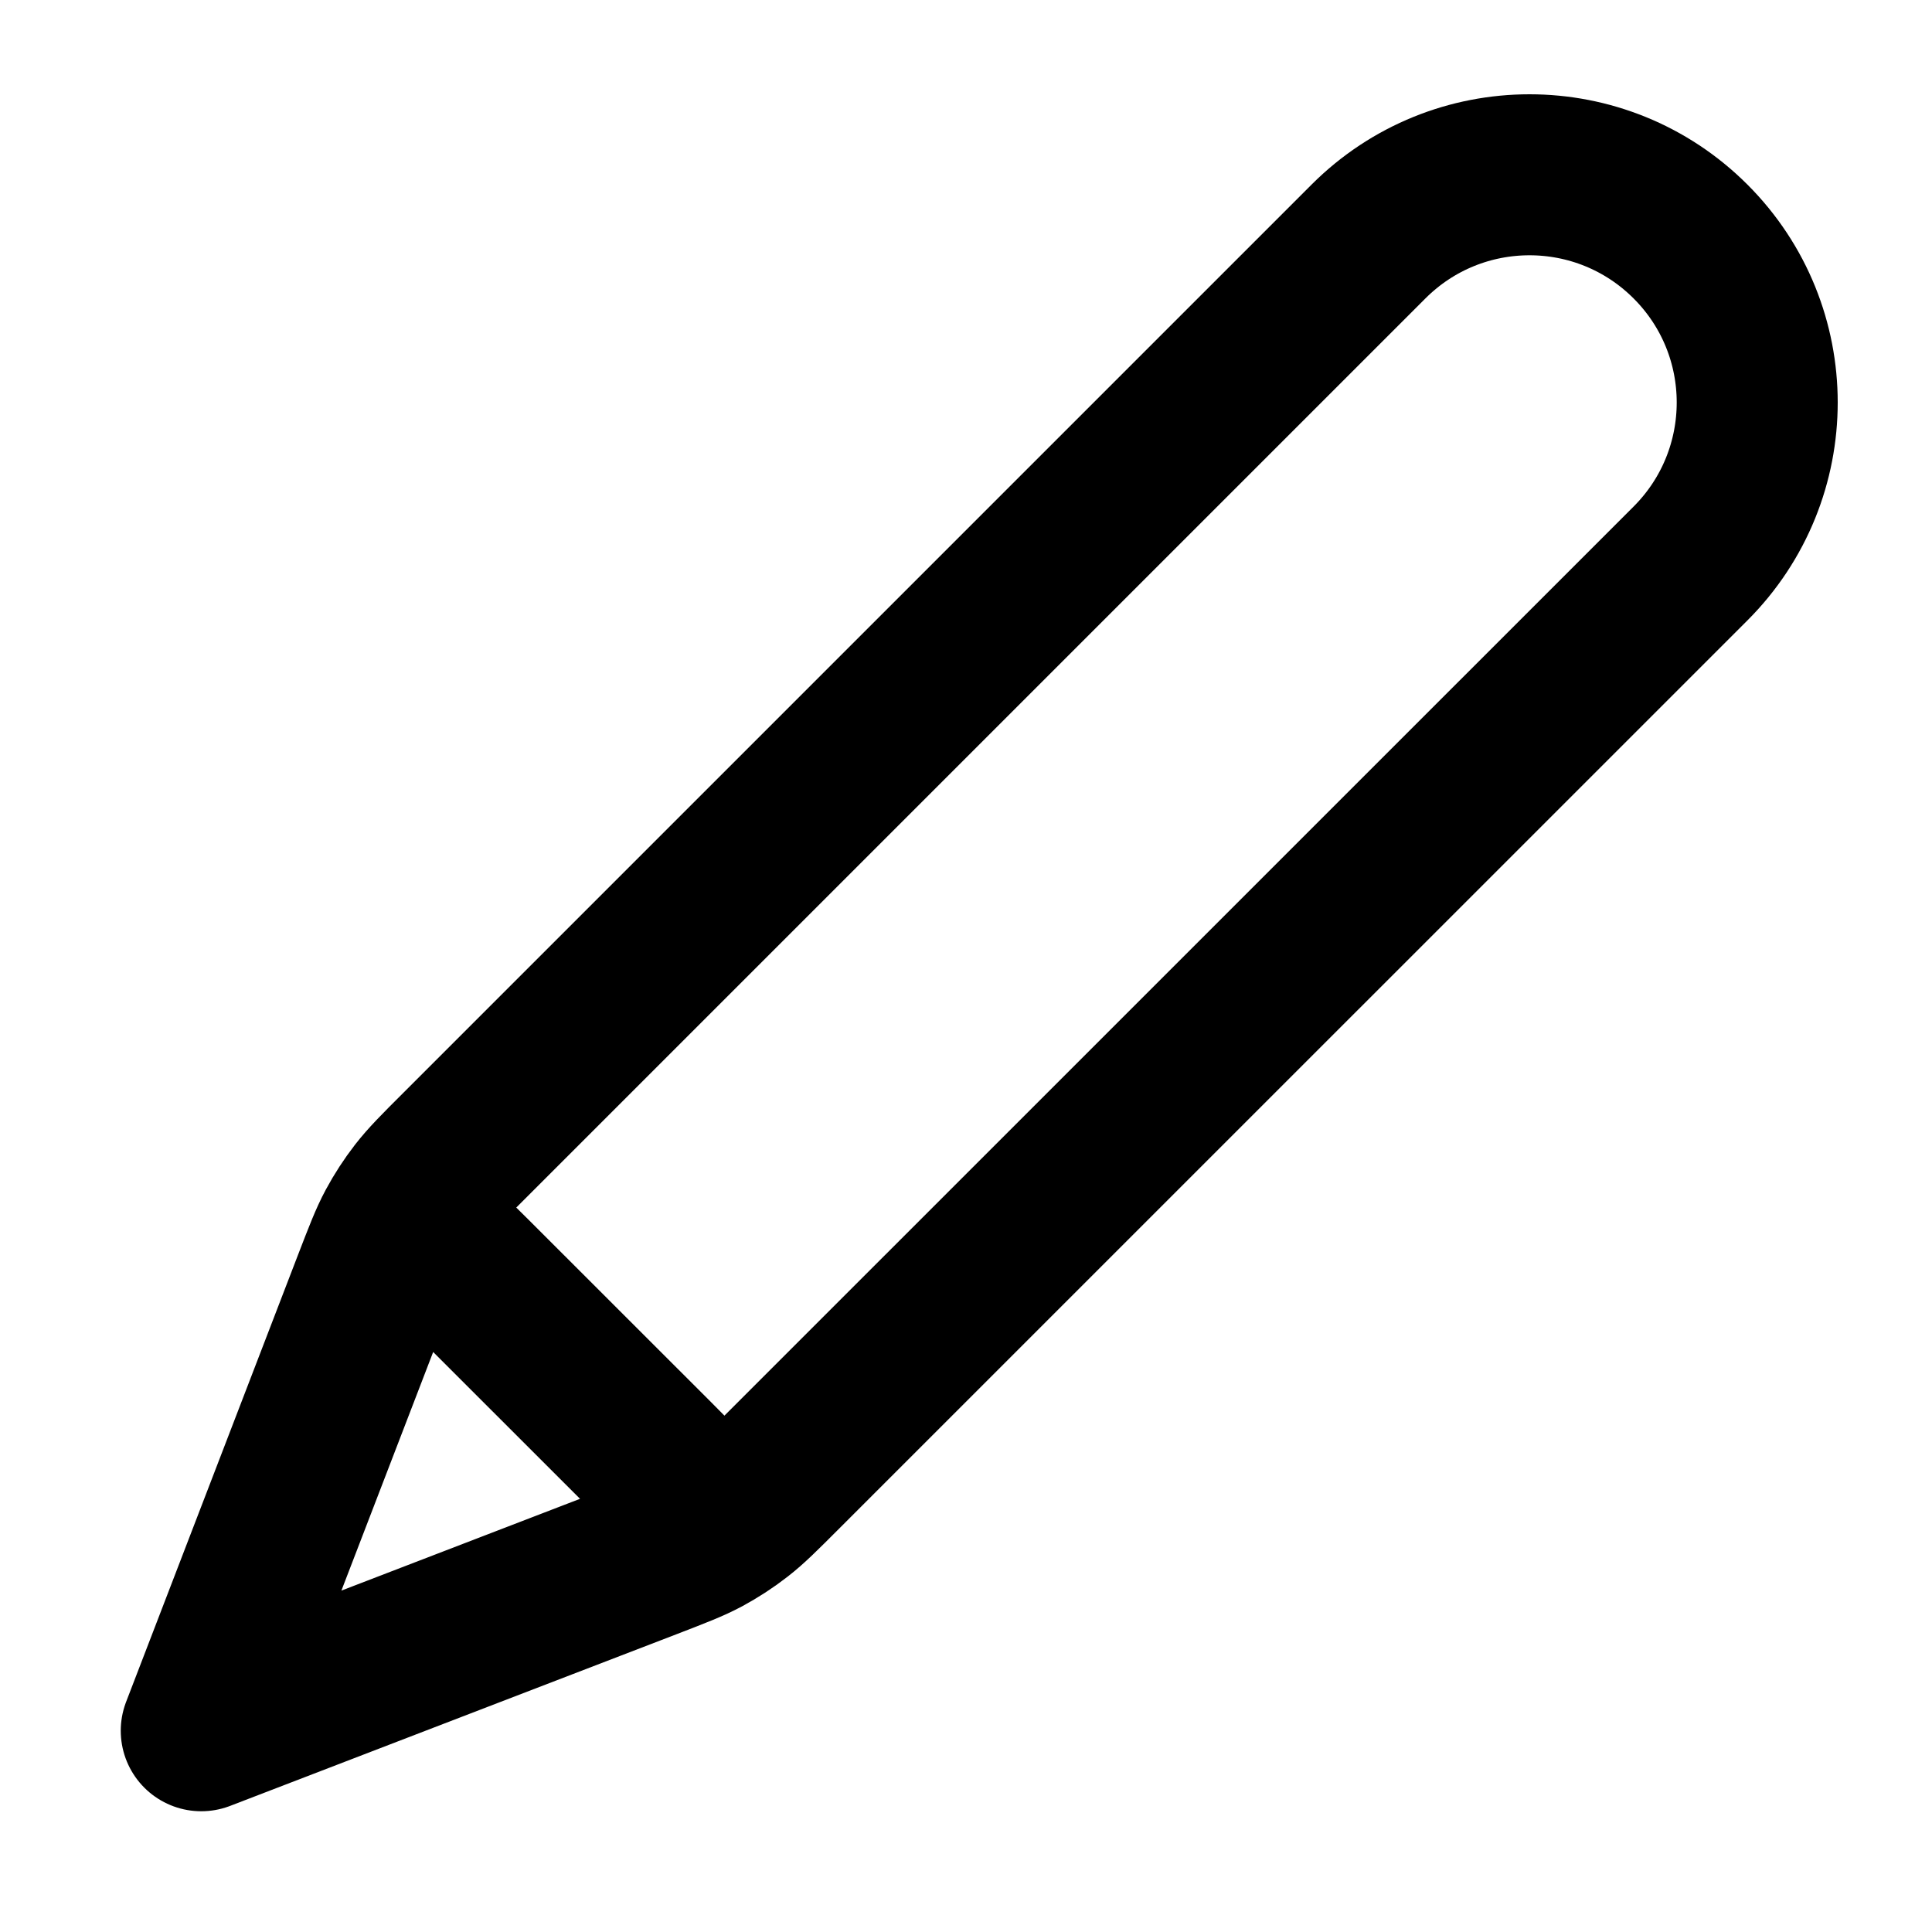
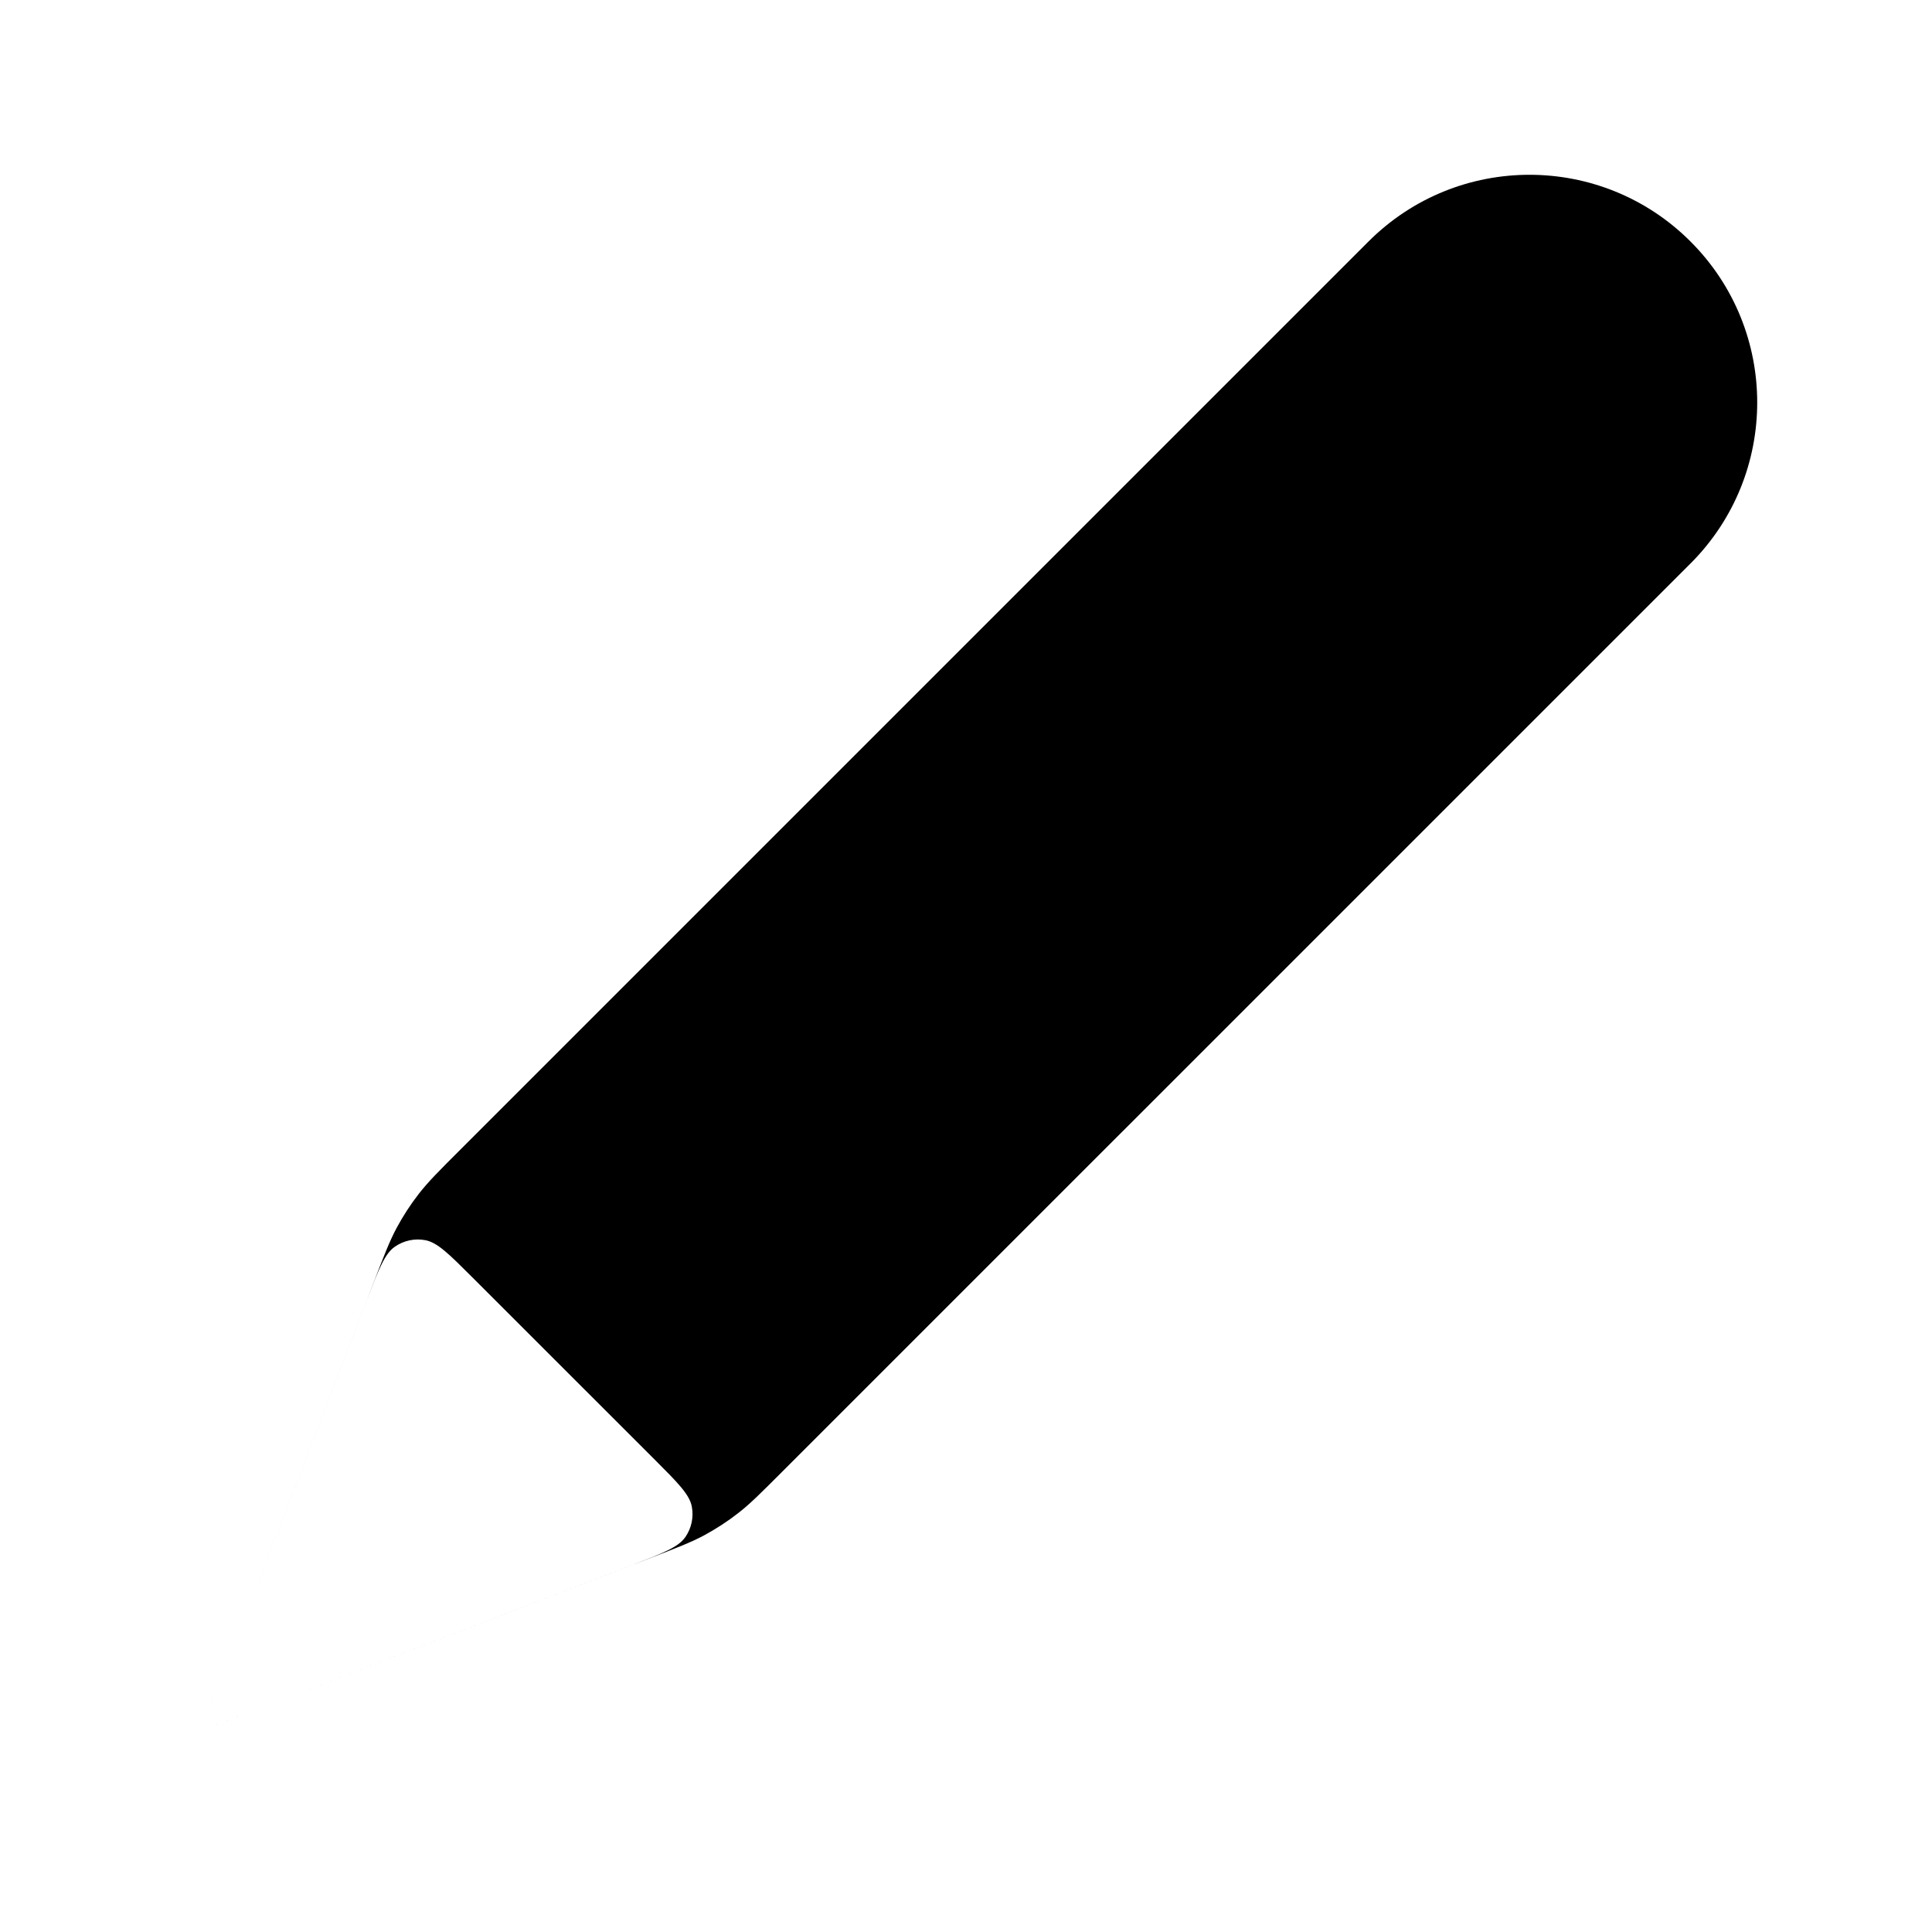
- <svg xmlns="http://www.w3.org/2000/svg" width="800px" height="800px" viewBox="0 0 24 24" fill="none">
-   <path d="M2.5 21.5L8.049 19.366C8.404 19.229 8.582 19.161 8.748 19.072C8.895 18.992 9.036 18.901 9.168 18.798C9.317 18.683 9.451 18.548 9.72 18.279L21 7C22.105 5.895 22.105 4.104 21 3C19.895 1.895 18.105 1.895 17 3L5.72 14.28C5.451 14.548 5.317 14.683 5.201 14.832C5.099 14.964 5.007 15.105 4.928 15.252C4.839 15.418 4.771 15.596 4.634 15.951L2.5 21.5ZM2.5 21.5L4.558 16.149C4.705 15.766 4.779 15.574 4.905 15.487C5.016 15.41 5.152 15.381 5.284 15.406C5.435 15.435 5.58 15.58 5.87 15.87L8.13 18.129C8.42 18.419 8.565 18.564 8.594 18.715C8.619 18.848 8.59 18.984 8.513 19.095C8.425 19.221 8.234 19.294 7.851 19.442L2.5 21.5Z" stroke="#000000" stroke-width="2" stroke-linecap="round" stroke-linejoin="round" />
+ <svg xmlns="http://www.w3.org/2000/svg" width="64px" height="64px" viewBox="0 0 24 24">
+   <path d="M2.5 21.5L8.049 19.366C8.404 19.229 8.582 19.161 8.748 19.072C8.895 18.992 9.036 18.901 9.168 18.798C9.317 18.683 9.451 18.548 9.72 18.279L21 7C22.105 5.895 22.105 4.104 21 3C19.895 1.895 18.105 1.895 17 3L5.72 14.28C5.451 14.548 5.317 14.683 5.201 14.832C5.099 14.964 5.007 15.105 4.928 15.252C4.839 15.418 4.771 15.596 4.634 15.951L2.5 21.5ZM2.5 21.5L4.558 16.149C4.705 15.766 4.779 15.574 4.905 15.487C5.016 15.41 5.152 15.381 5.284 15.406C5.435 15.435 5.58 15.58 5.87 15.87L8.13 18.129C8.42 18.419 8.565 18.564 8.594 18.715C8.619 18.848 8.59 18.984 8.513 19.095C8.425 19.221 8.234 19.294 7.851 19.442L2.5 21.5Z" stroke-width="2" stroke-linecap="round" stroke-linejoin="round" />
</svg>
